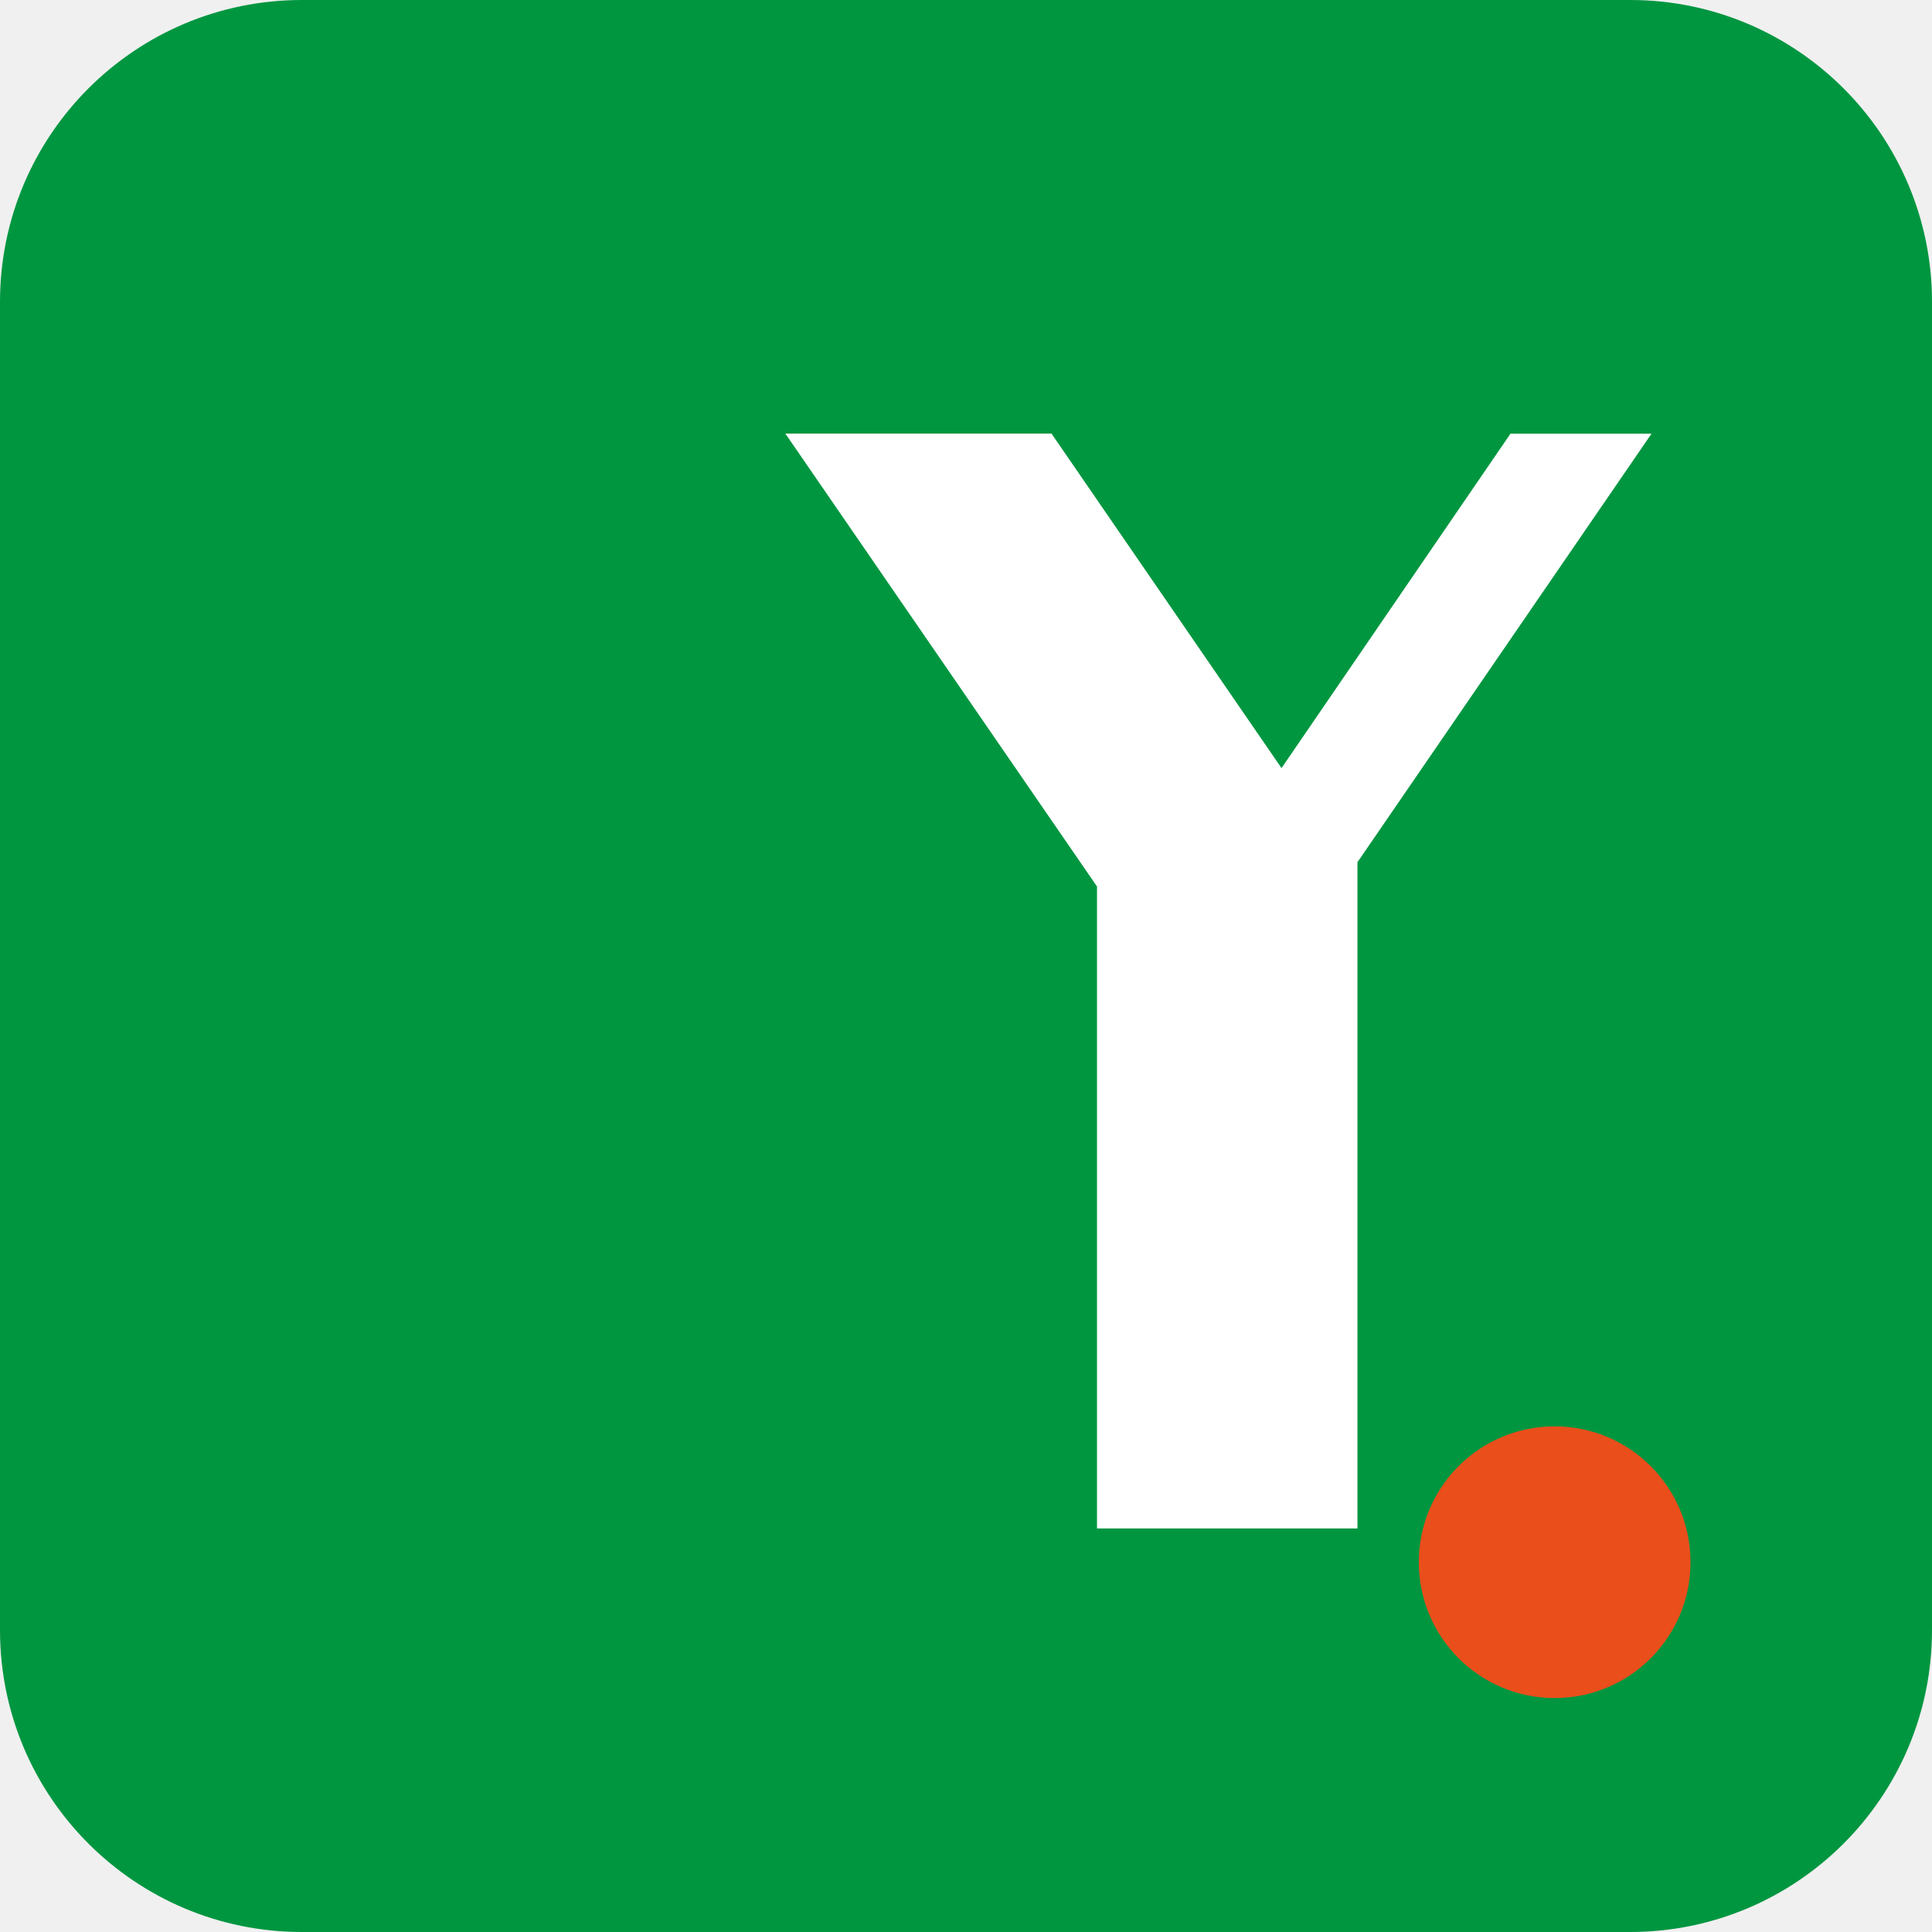
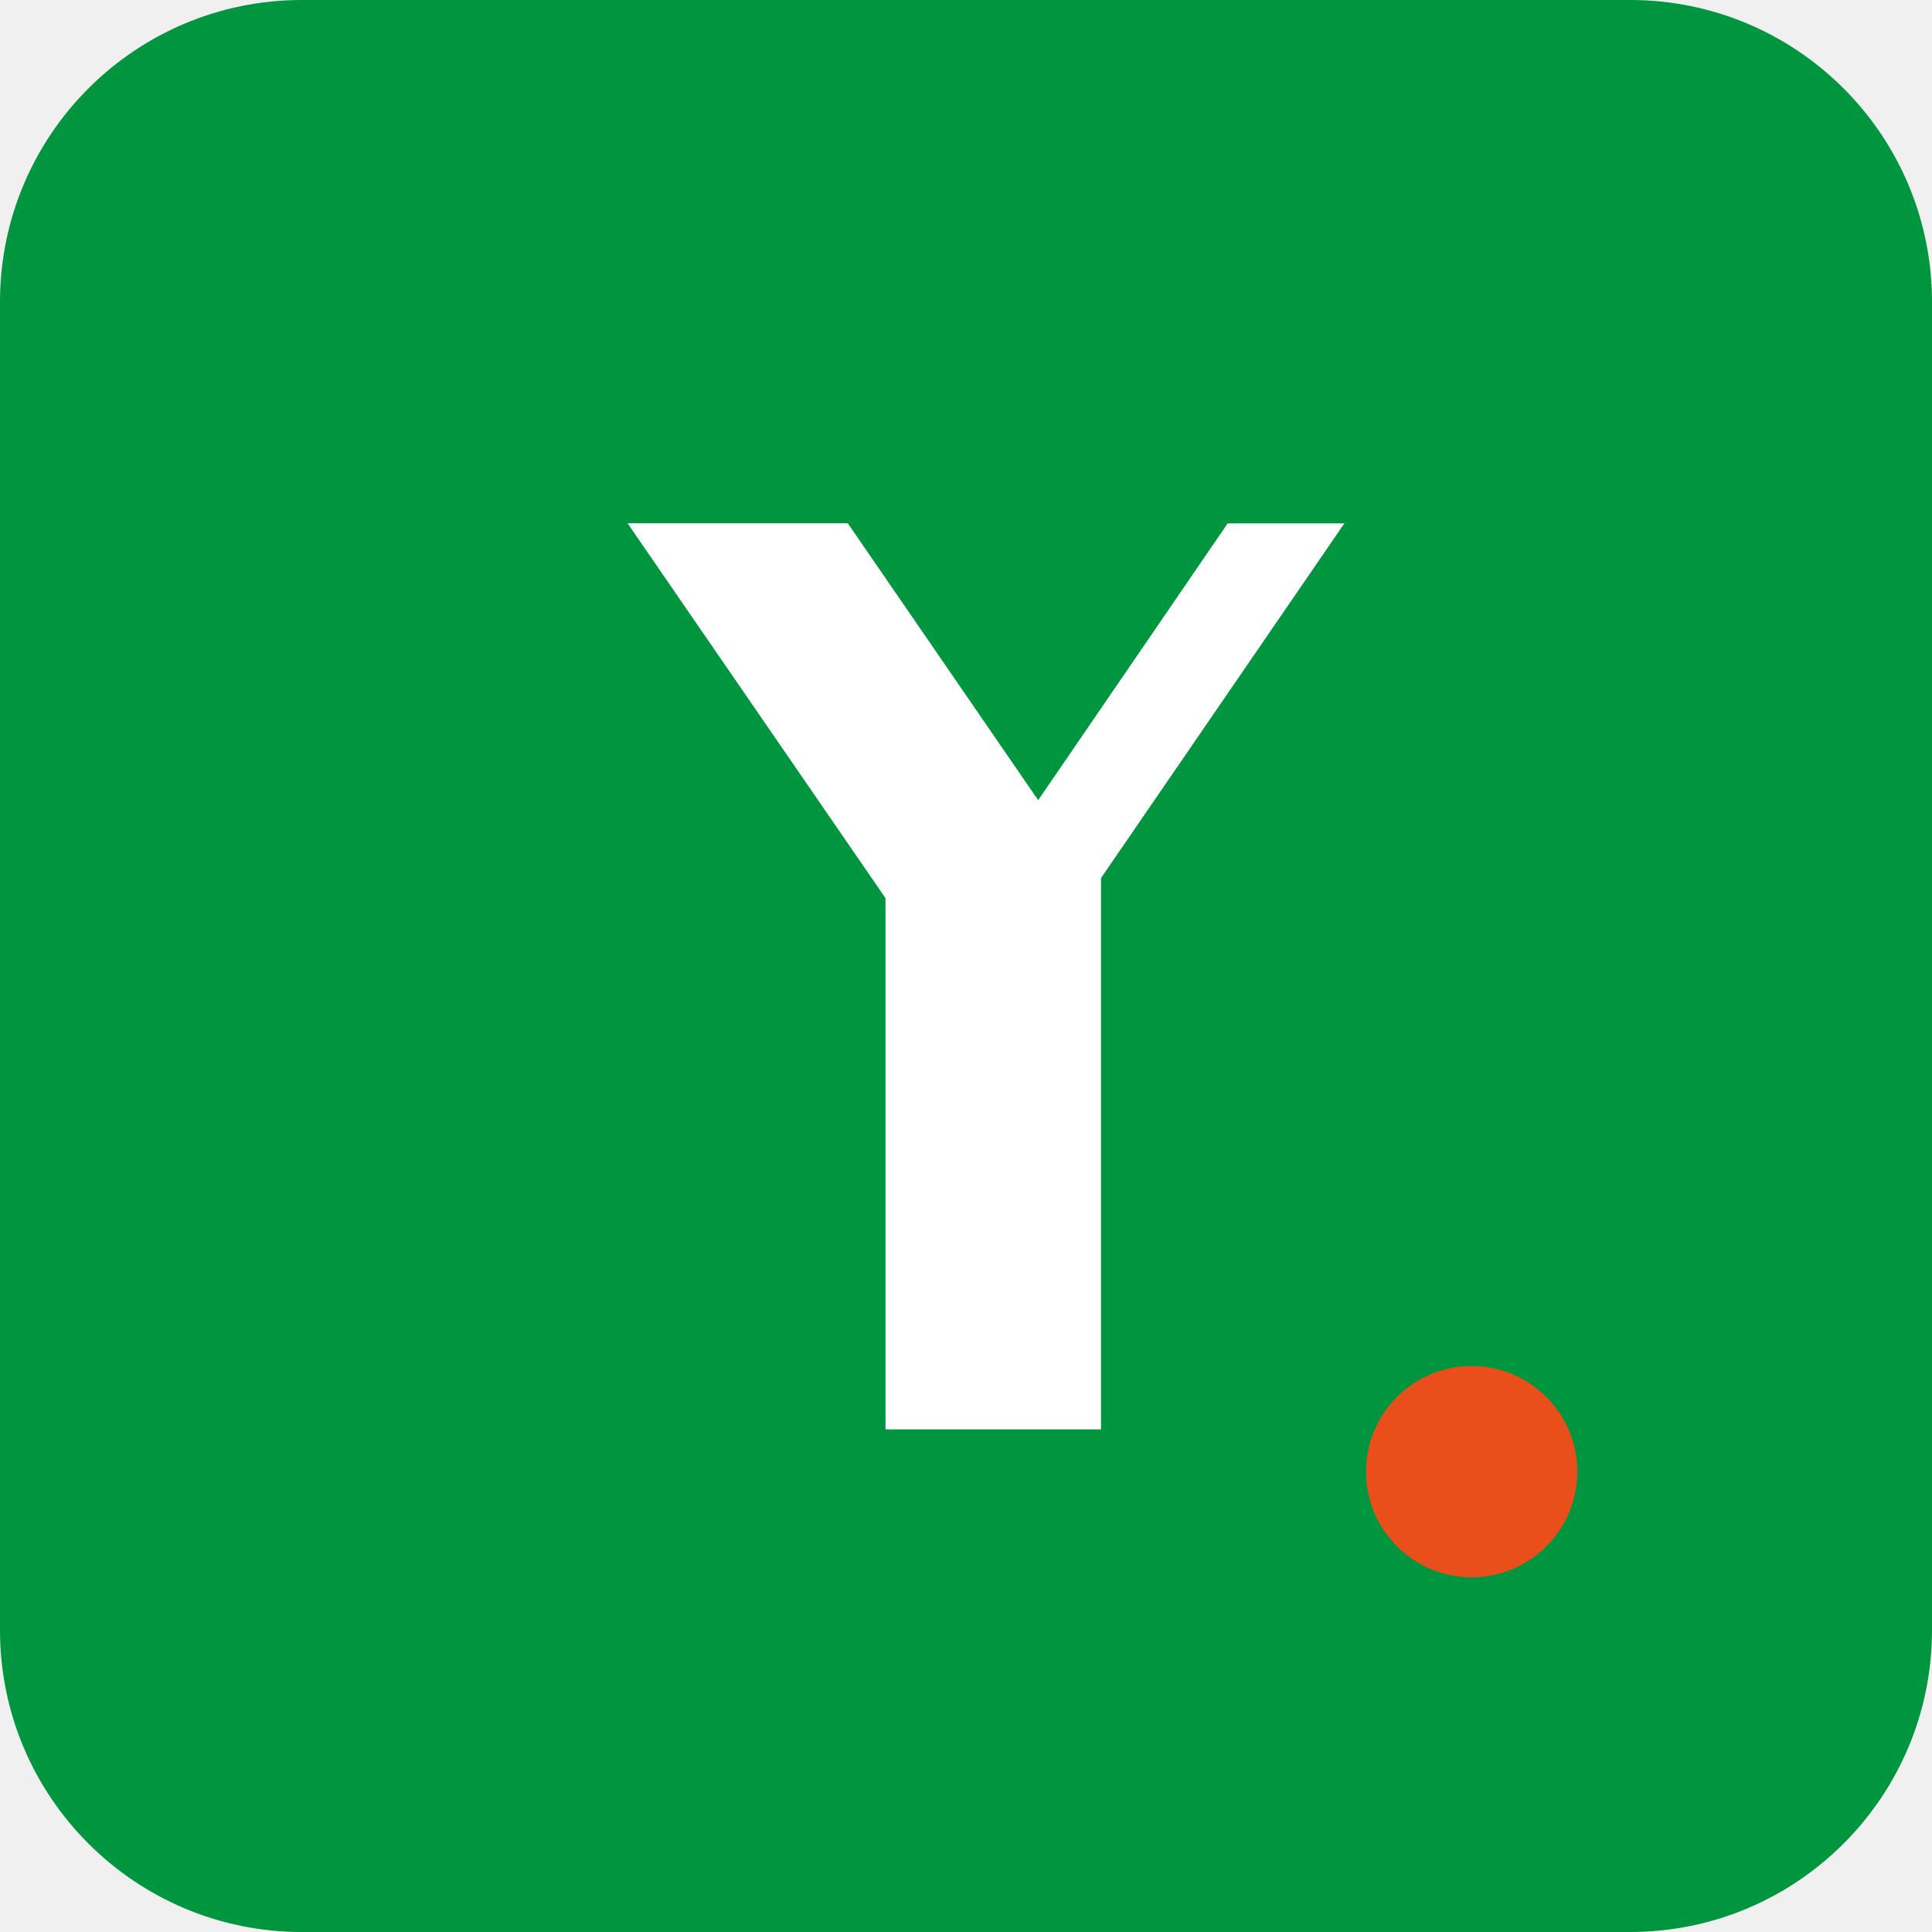
<svg xmlns="http://www.w3.org/2000/svg" viewBox="0 0 256 256" shape-rendering="geometricPrecision">
  <rect fill="#009640" x="0" y="0" width="256" height="256" rx="40" ry="40" />
-   <g transform="translate(-23 -36) scale(1.45)">
+   <g transform="translate(-22 -8) scale(1.2)">
    <path fill="#fff" d="M153.9,64.45l-20.93,30.57-21.02-30.57h-24.32l28.48,41.39v58.66h23.8v-60.88l26.87-39.16h-12.87Z" />
  </g>
-   <circle fill="#e94e1b" cx="206" cy="207" r="18" />
+   <circle fill="#e94e1b" cx="195" cy="195" r="14" />
</svg>
